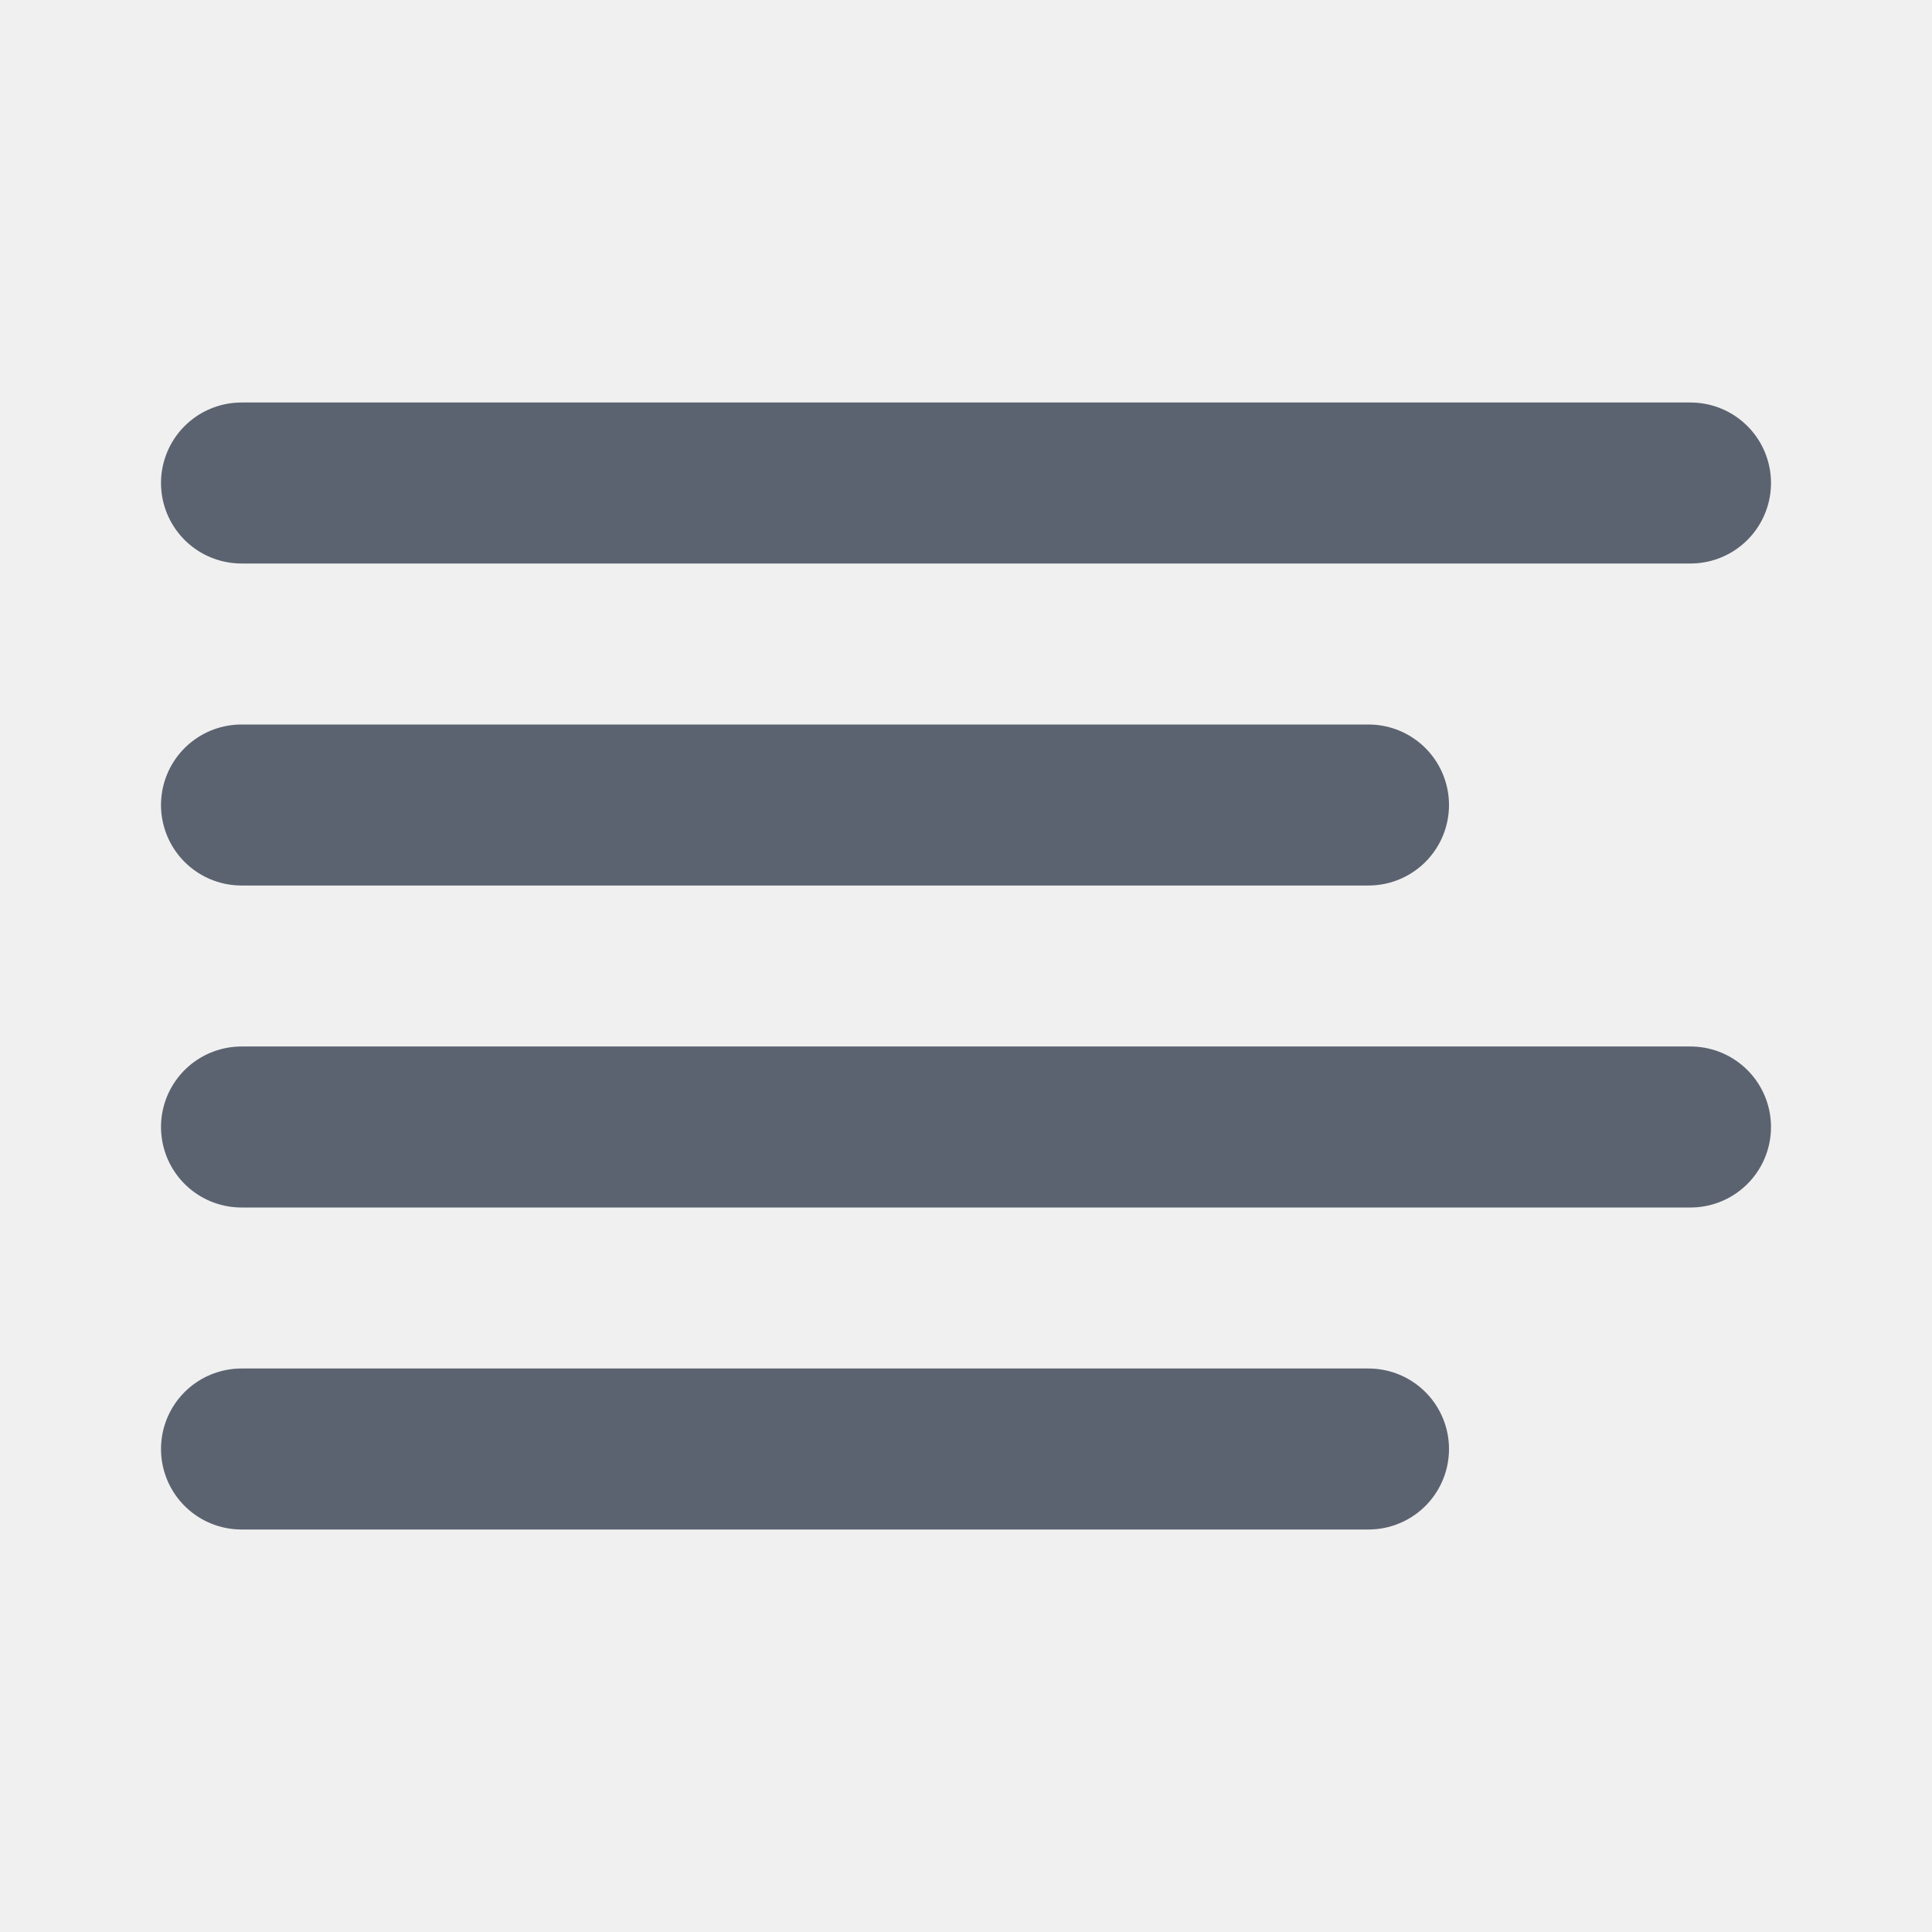
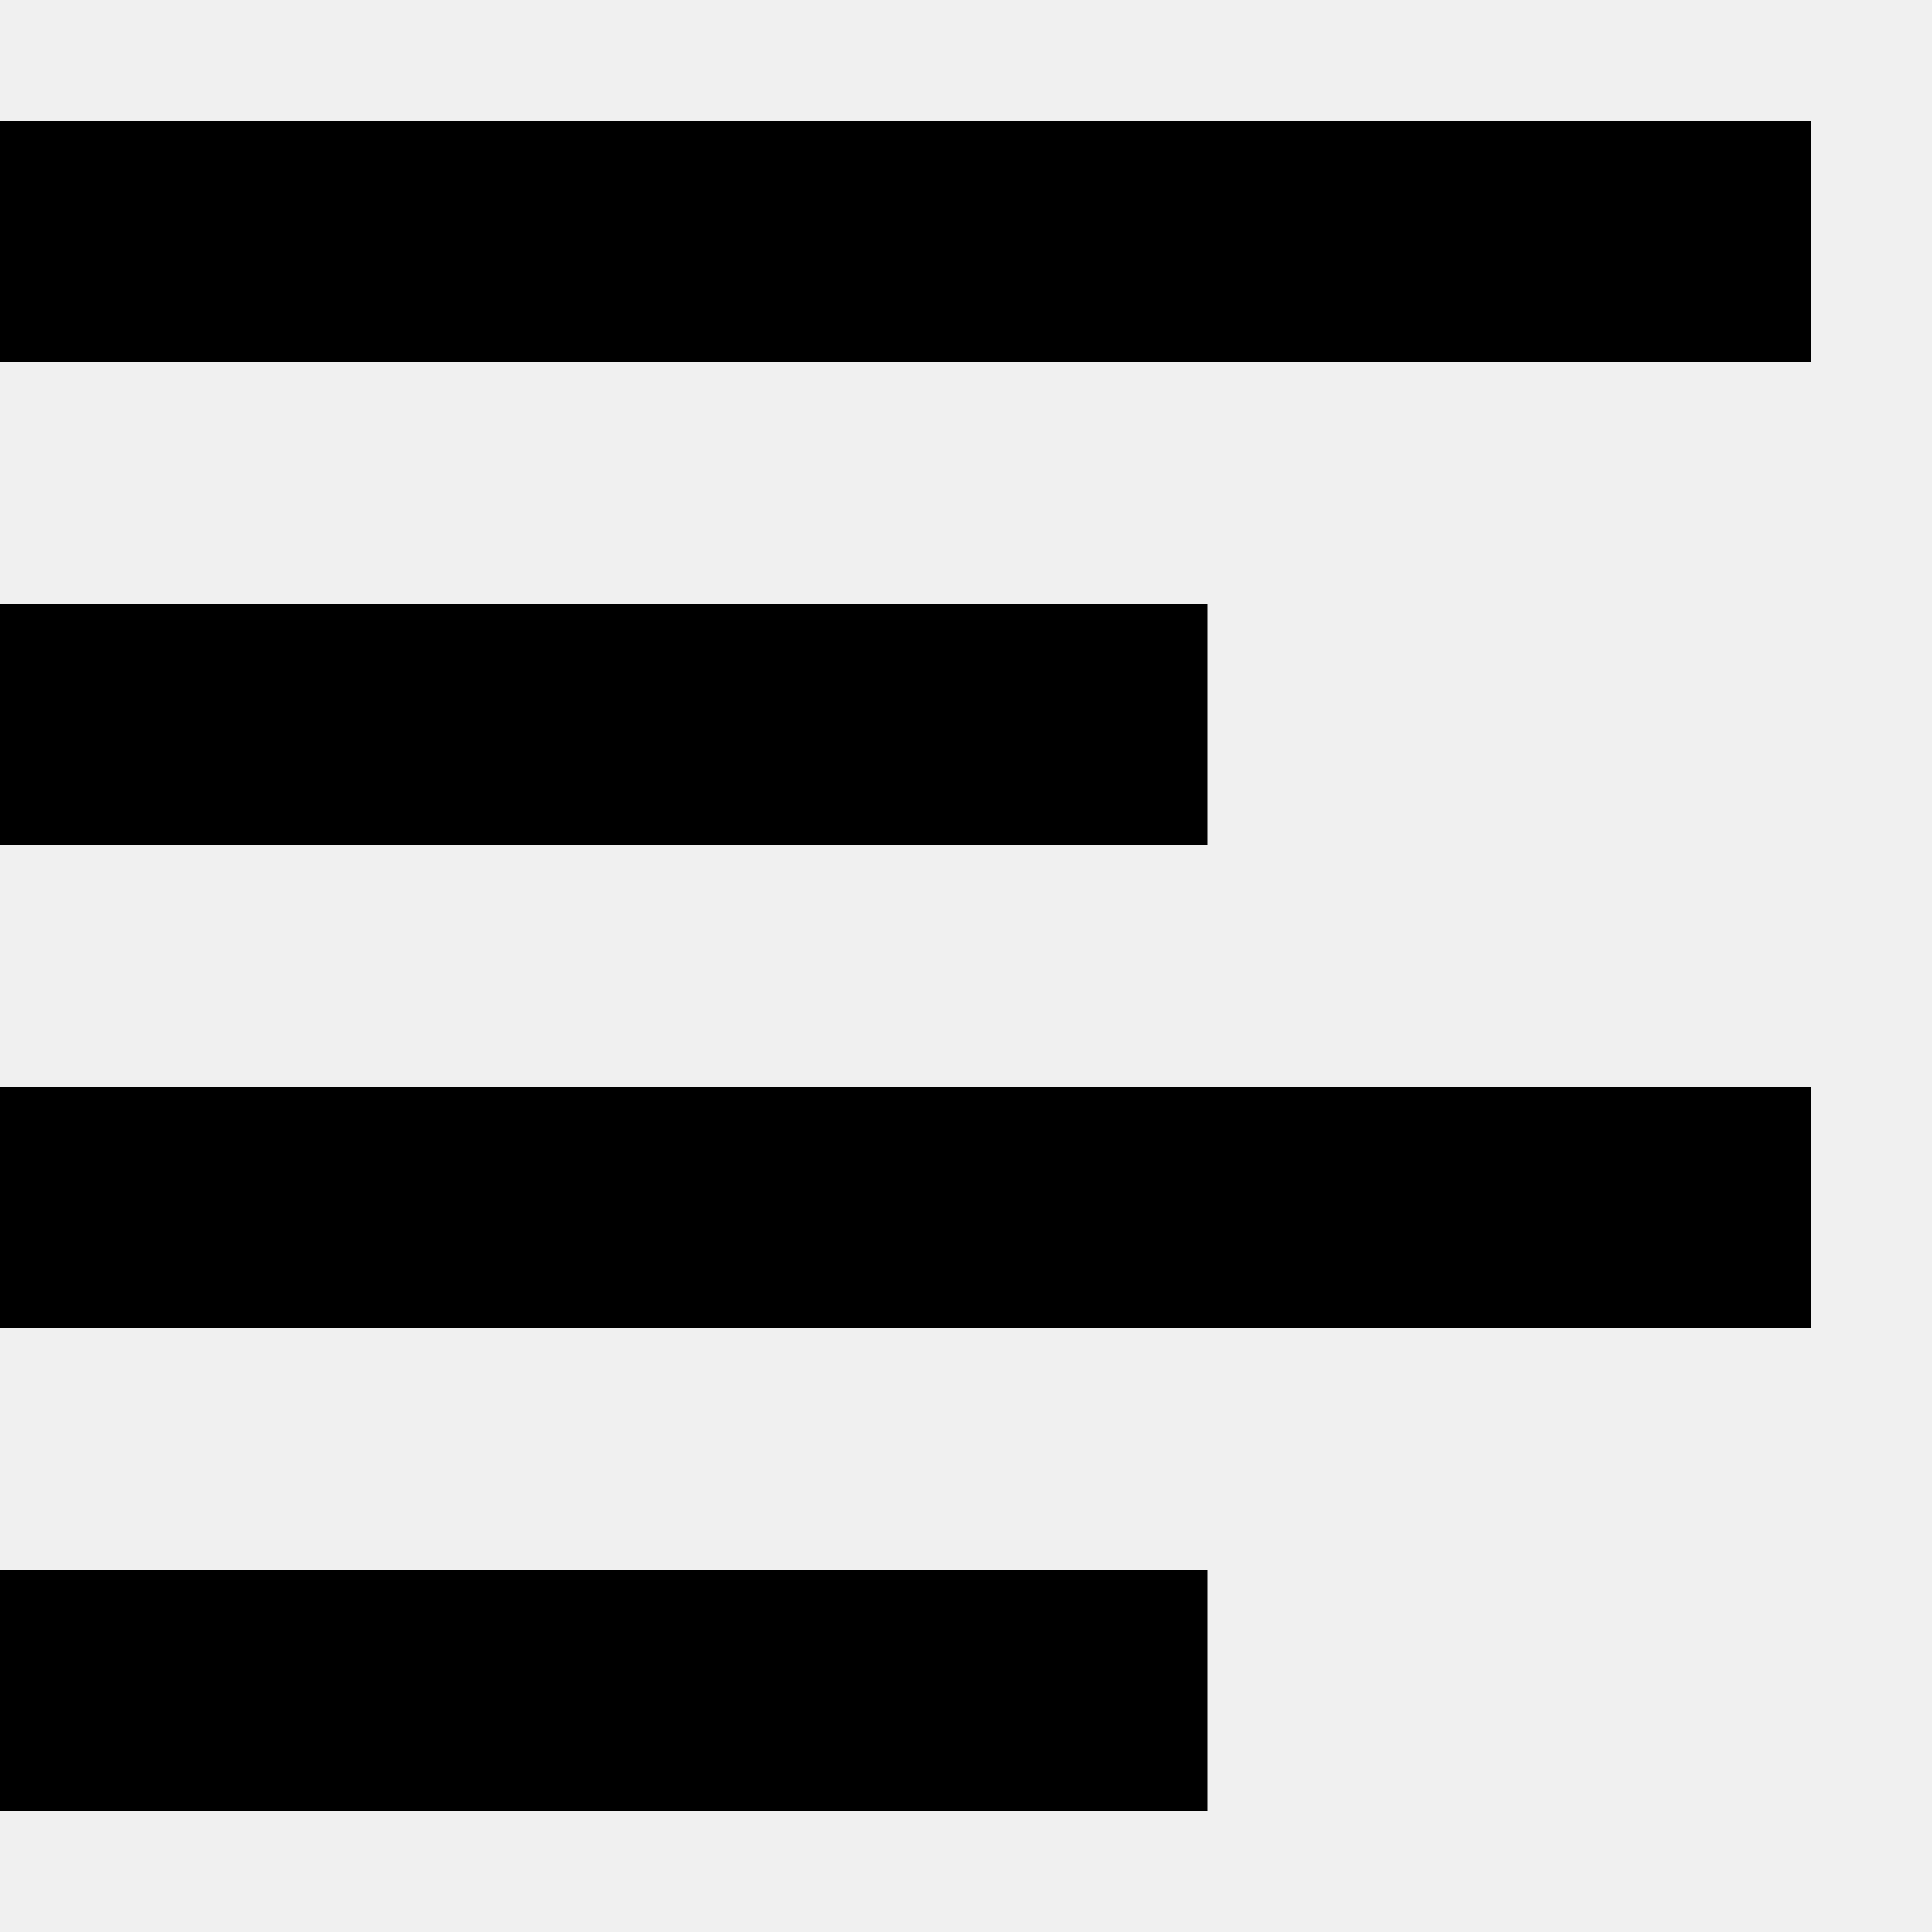
- <svg xmlns="http://www.w3.org/2000/svg" width="24" height="24" viewBox="0 0 24 24" fill="none" stroke="#5C6370" stroke-width="2" stroke-linecap="round" stroke-linejoin="round">
-   <line x1="17" y1="10" x2="3" y2="10" />
-   <line x1="21" y1="6" x2="3" y2="6" />
-   <line x1="21" y1="14" x2="3" y2="14" />
-   <line x1="17" y1="18" x2="3" y2="18" />
+ <svg xmlns="http://www.w3.org/2000/svg" width="16px" height="16px" id="svg2385">
+   <defs id="defs2387">
+     </defs>
+   <g id="layer1">
+     <rect style="opacity:1;fill:#000000;fill-opacity:1;fill-rule:nonzero;stroke:none;stroke-width:0.5;stroke-miterlimit:4;stroke-dasharray:none;stroke-opacity:1" id="rect3242" width="15" height="2" x="0" y="1" />
+     <rect style="opacity:0;fill:#ffffff;fill-opacity:1;fill-rule:evenodd;stroke:none;stroke-width:1;stroke-miterlimit:4;stroke-dasharray:none;stroke-opacity:1" id="rect3254" width="16" height="16" x="0" y="0" ry="0" />
+     <rect style="opacity:1;fill:#000000;fill-opacity:1;fill-rule:nonzero;stroke:none;stroke-width:0.5;stroke-miterlimit:4;stroke-dasharray:none;stroke-opacity:1" id="rect3295" width="10" height="2" x="0" y="5" />
+     <rect style="opacity:1;fill:#000000;fill-opacity:1;fill-rule:nonzero;stroke:none;stroke-width:0.5;stroke-miterlimit:4;stroke-dasharray:none;stroke-opacity:1" id="rect3297" width="15" height="2" x="0" y="9" />
+     <rect style="opacity:1;fill:#000000;fill-opacity:1;fill-rule:nonzero;stroke:none;stroke-width:0.5;stroke-miterlimit:4;stroke-dasharray:none;stroke-opacity:1" id="rect3189" width="10" height="2" x="0" y="13" />
+   </g>
</svg>
